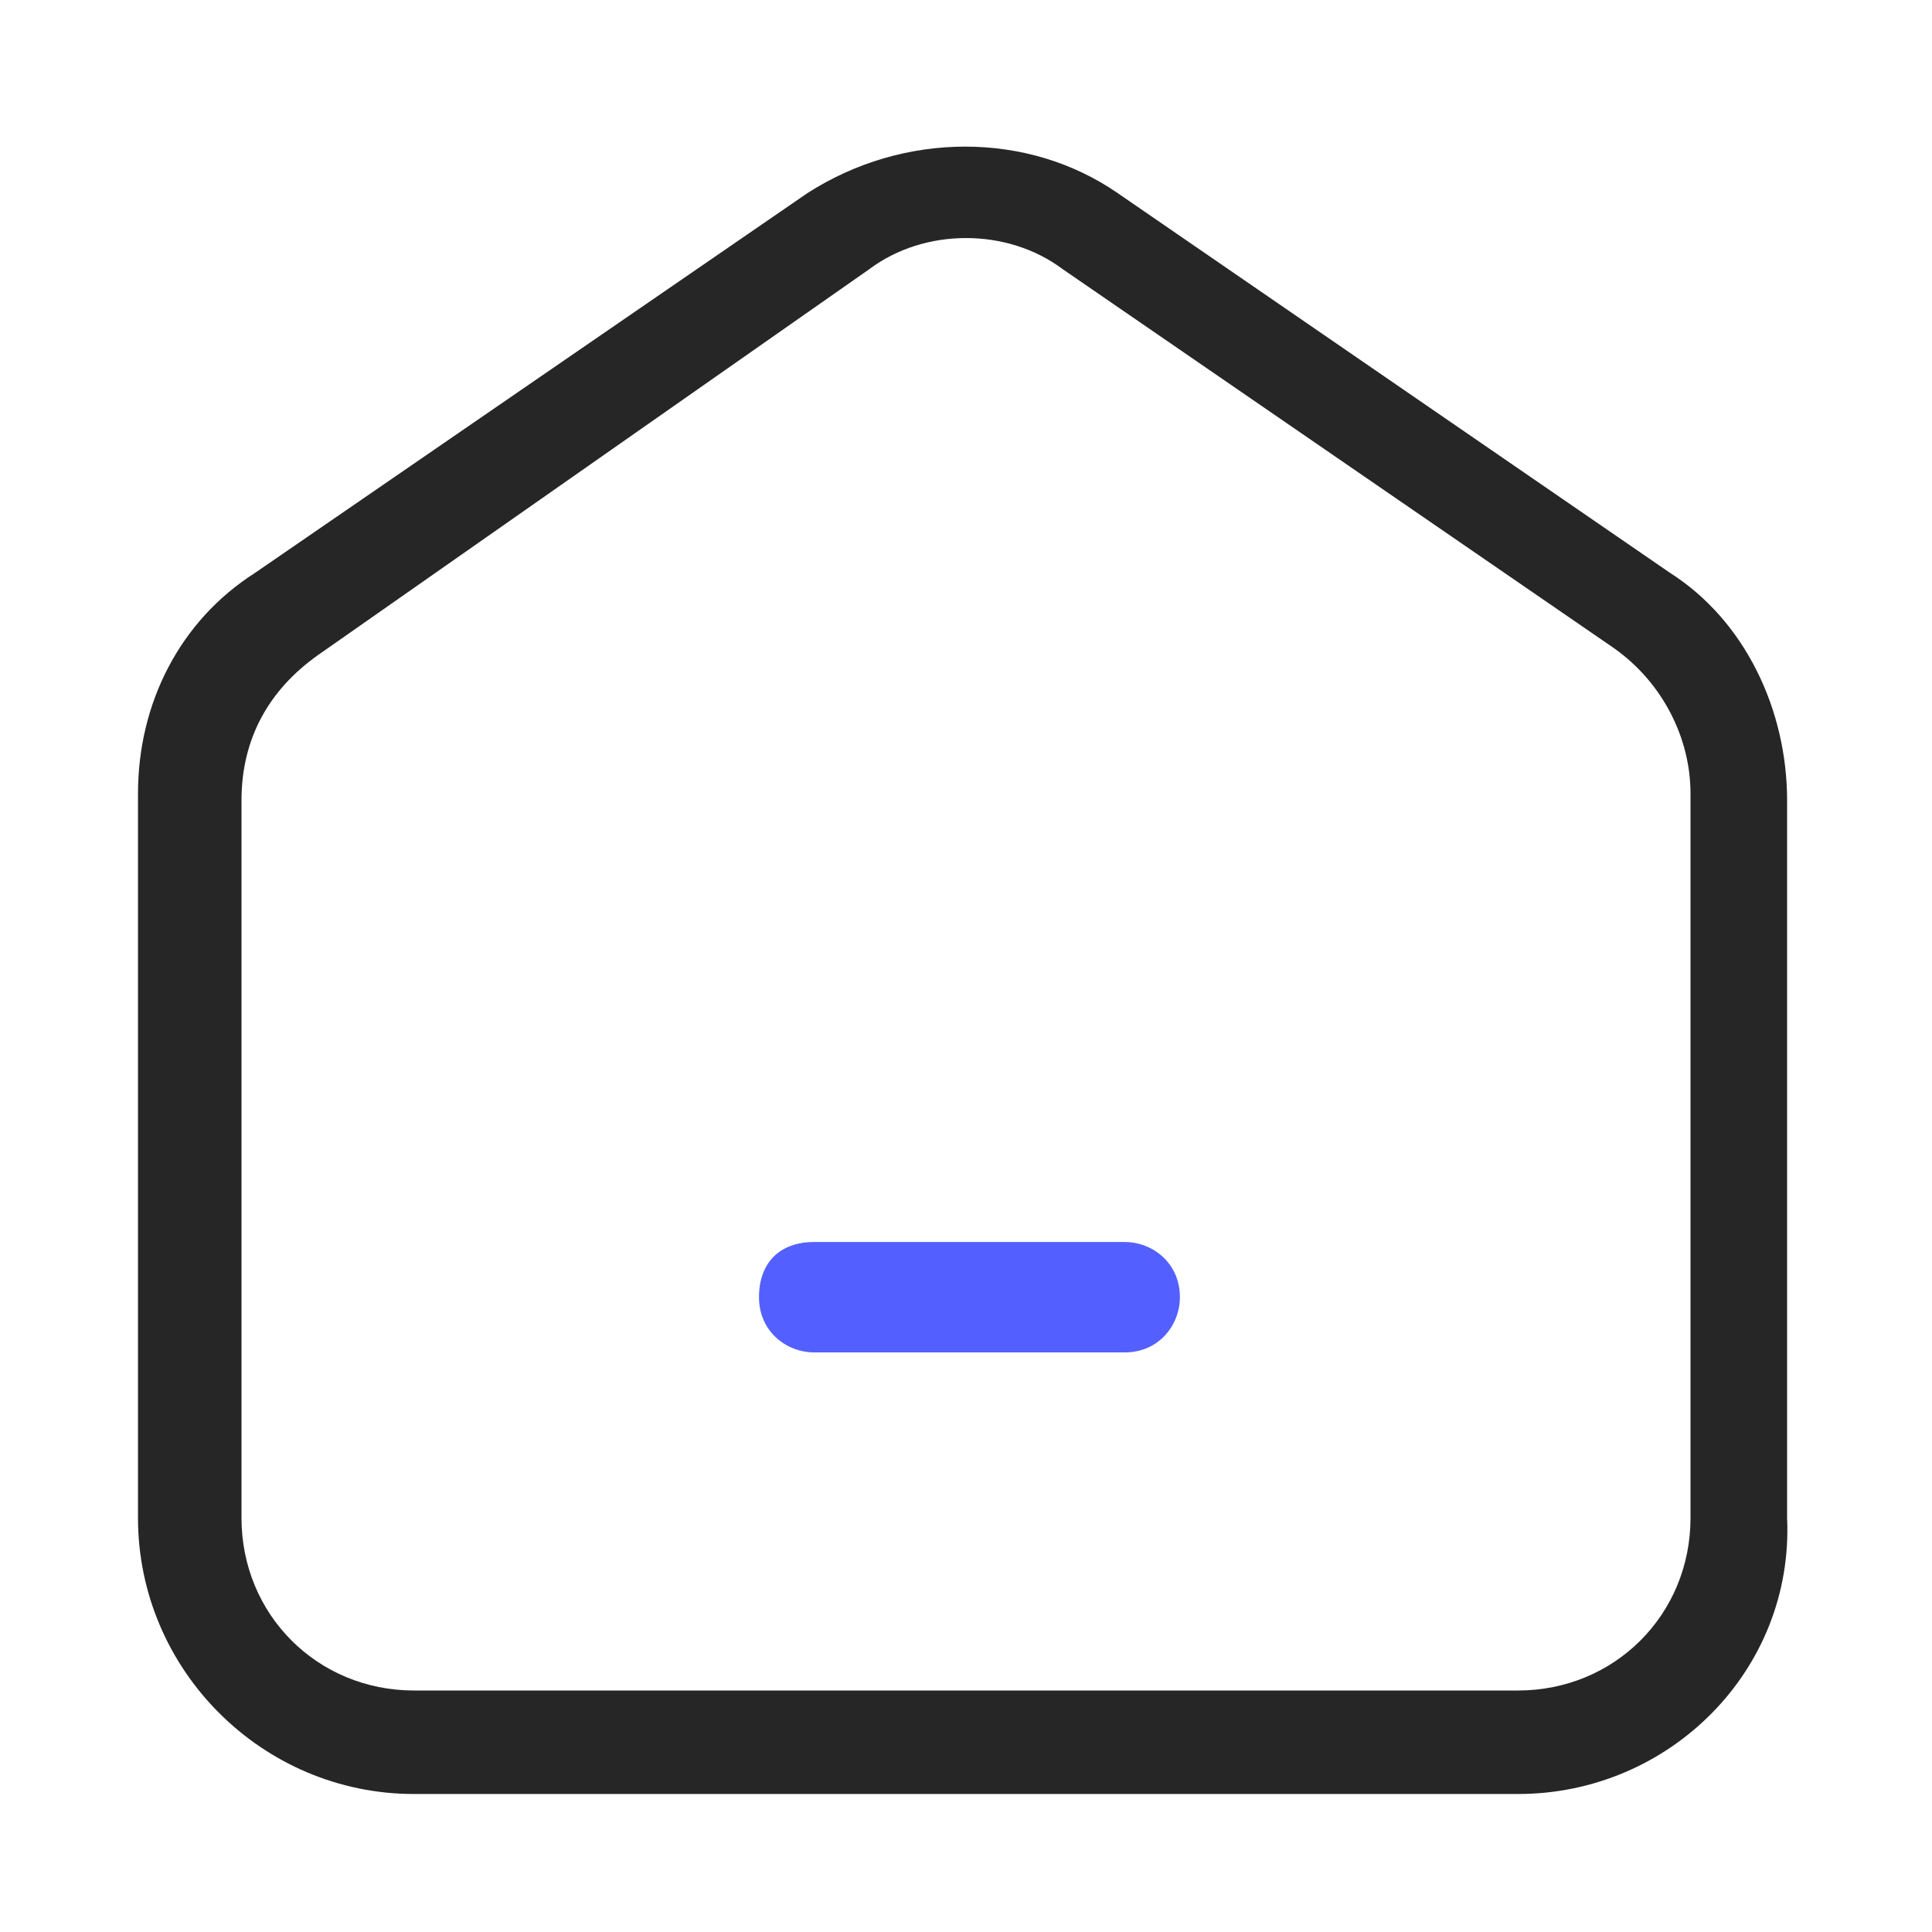
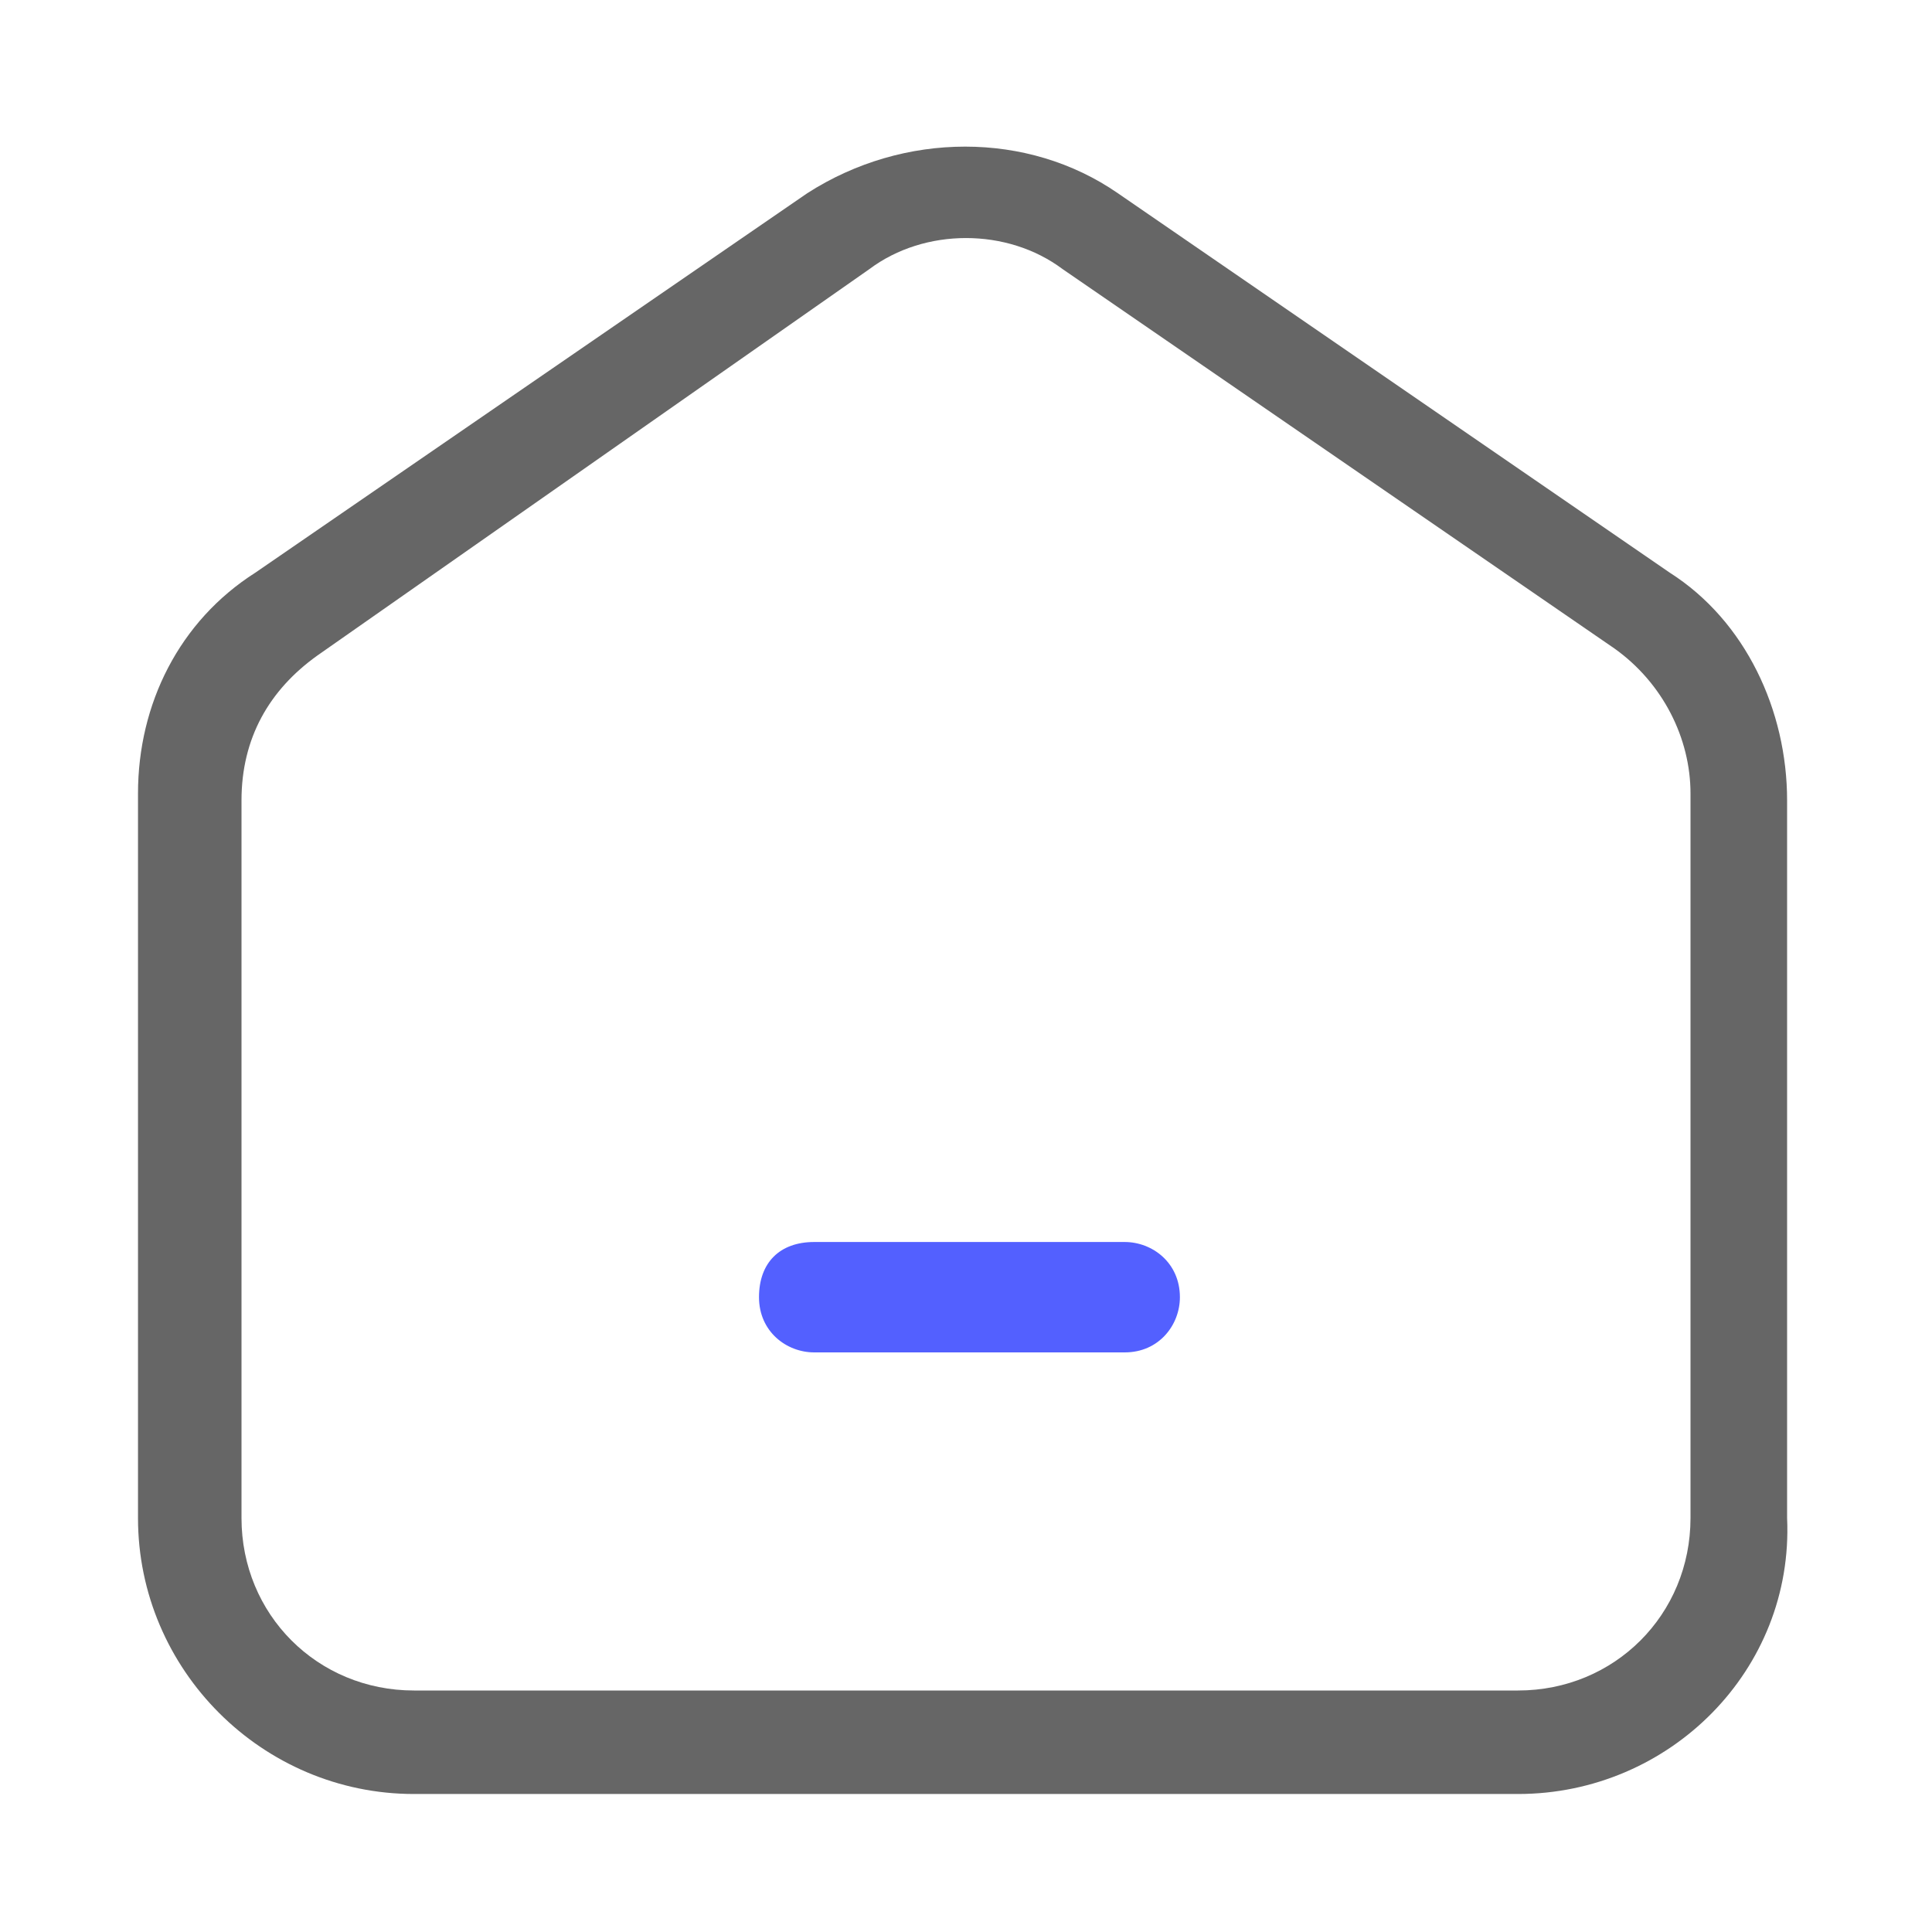
<svg xmlns="http://www.w3.org/2000/svg" t="1600268909420" class="icon" viewBox="0 0 1024 1024" version="1.1" p-id="1803" width="32" height="32">
-   <defs>
-     <style type="text/css" />
-   </defs>
-   <path d="M804.571 950.857H219.429c-80.457 0-146.286-65.829-146.286-146.286V420.571c0-47.543 21.943-91.429 62.171-117.029l292.571-201.143c51.2-32.914 117.029-32.914 164.571 0l292.571 201.143c40.229 25.6 62.171 73.143 62.171 120.686V804.571c3.657 80.457-62.171 146.286-142.629 146.286zM168.229 347.429c-25.6 18.286-40.229 43.886-40.229 76.8V804.571c0 51.2 40.229 91.429 91.429 91.429h585.143c51.2 0 91.429-40.229 91.429-91.429V420.571c0-29.257-14.629-58.514-40.229-76.8l-292.571-201.143c-29.257-21.943-73.143-21.943-102.4 0l-292.571 204.8z" fill="#262626" p-id="1805" />
+   <path d="M804.571 950.857H219.429c-80.457 0-146.286-65.829-146.286-146.286V420.571c0-47.543 21.943-91.429 62.171-117.029l292.571-201.143c51.2-32.914 117.029-32.914 164.571 0l292.571 201.143c40.229 25.6 62.171 73.143 62.171 120.686V804.571c3.657 80.457-62.171 146.286-142.629 146.286zM168.229 347.429c-25.6 18.286-40.229 43.886-40.229 76.8V804.571c0 51.2 40.229 91.429 91.429 91.429h585.143c51.2 0 91.429-40.229 91.429-91.429V420.571c0-29.257-14.629-58.514-40.229-76.8l-292.571-201.143c-29.257-21.943-73.143-21.943-102.4 0l-292.571 204.8z" fill="#666666" p-id="1805" />
  <path d="M431.543 658.286h164.571c14.629 0 29.257 10.971 29.257 29.257 0 14.629-10.971 29.257-29.257 29.257h-164.571c-14.629 0-29.257-10.971-29.257-29.257s10.971-29.257 29.257-29.257z" fill="#5360FF" p-id="1806" />
</svg>
